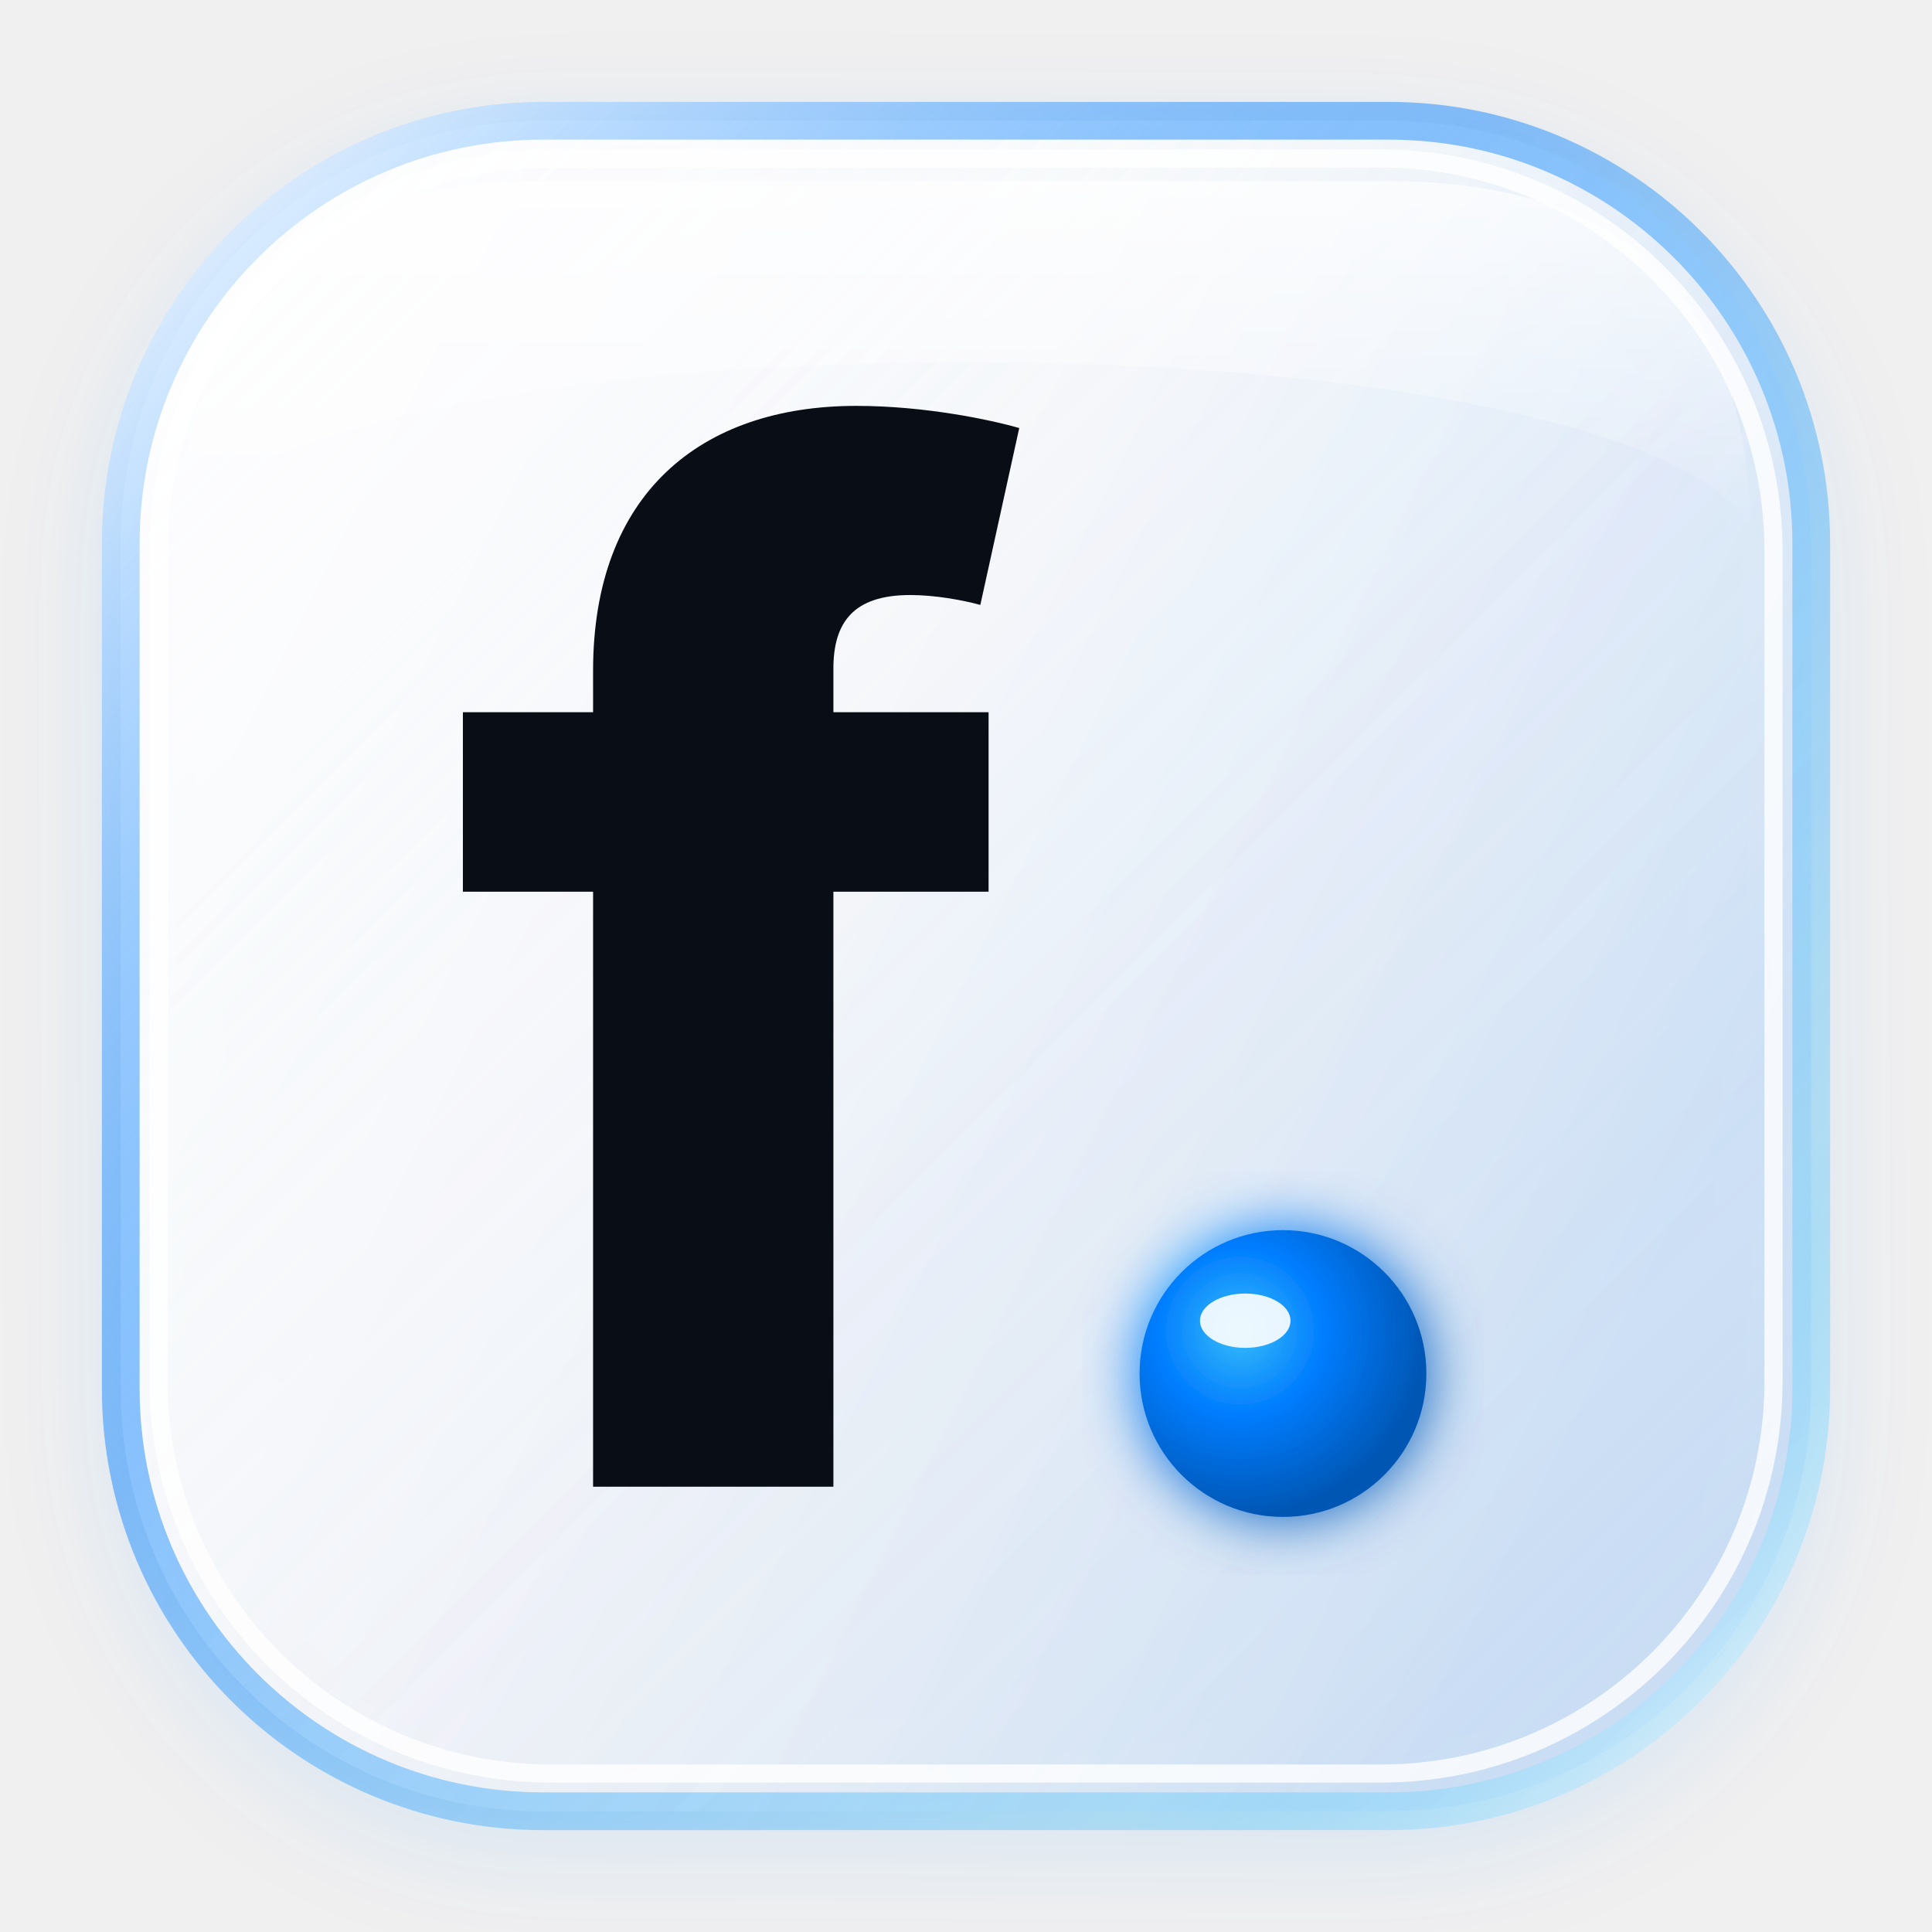
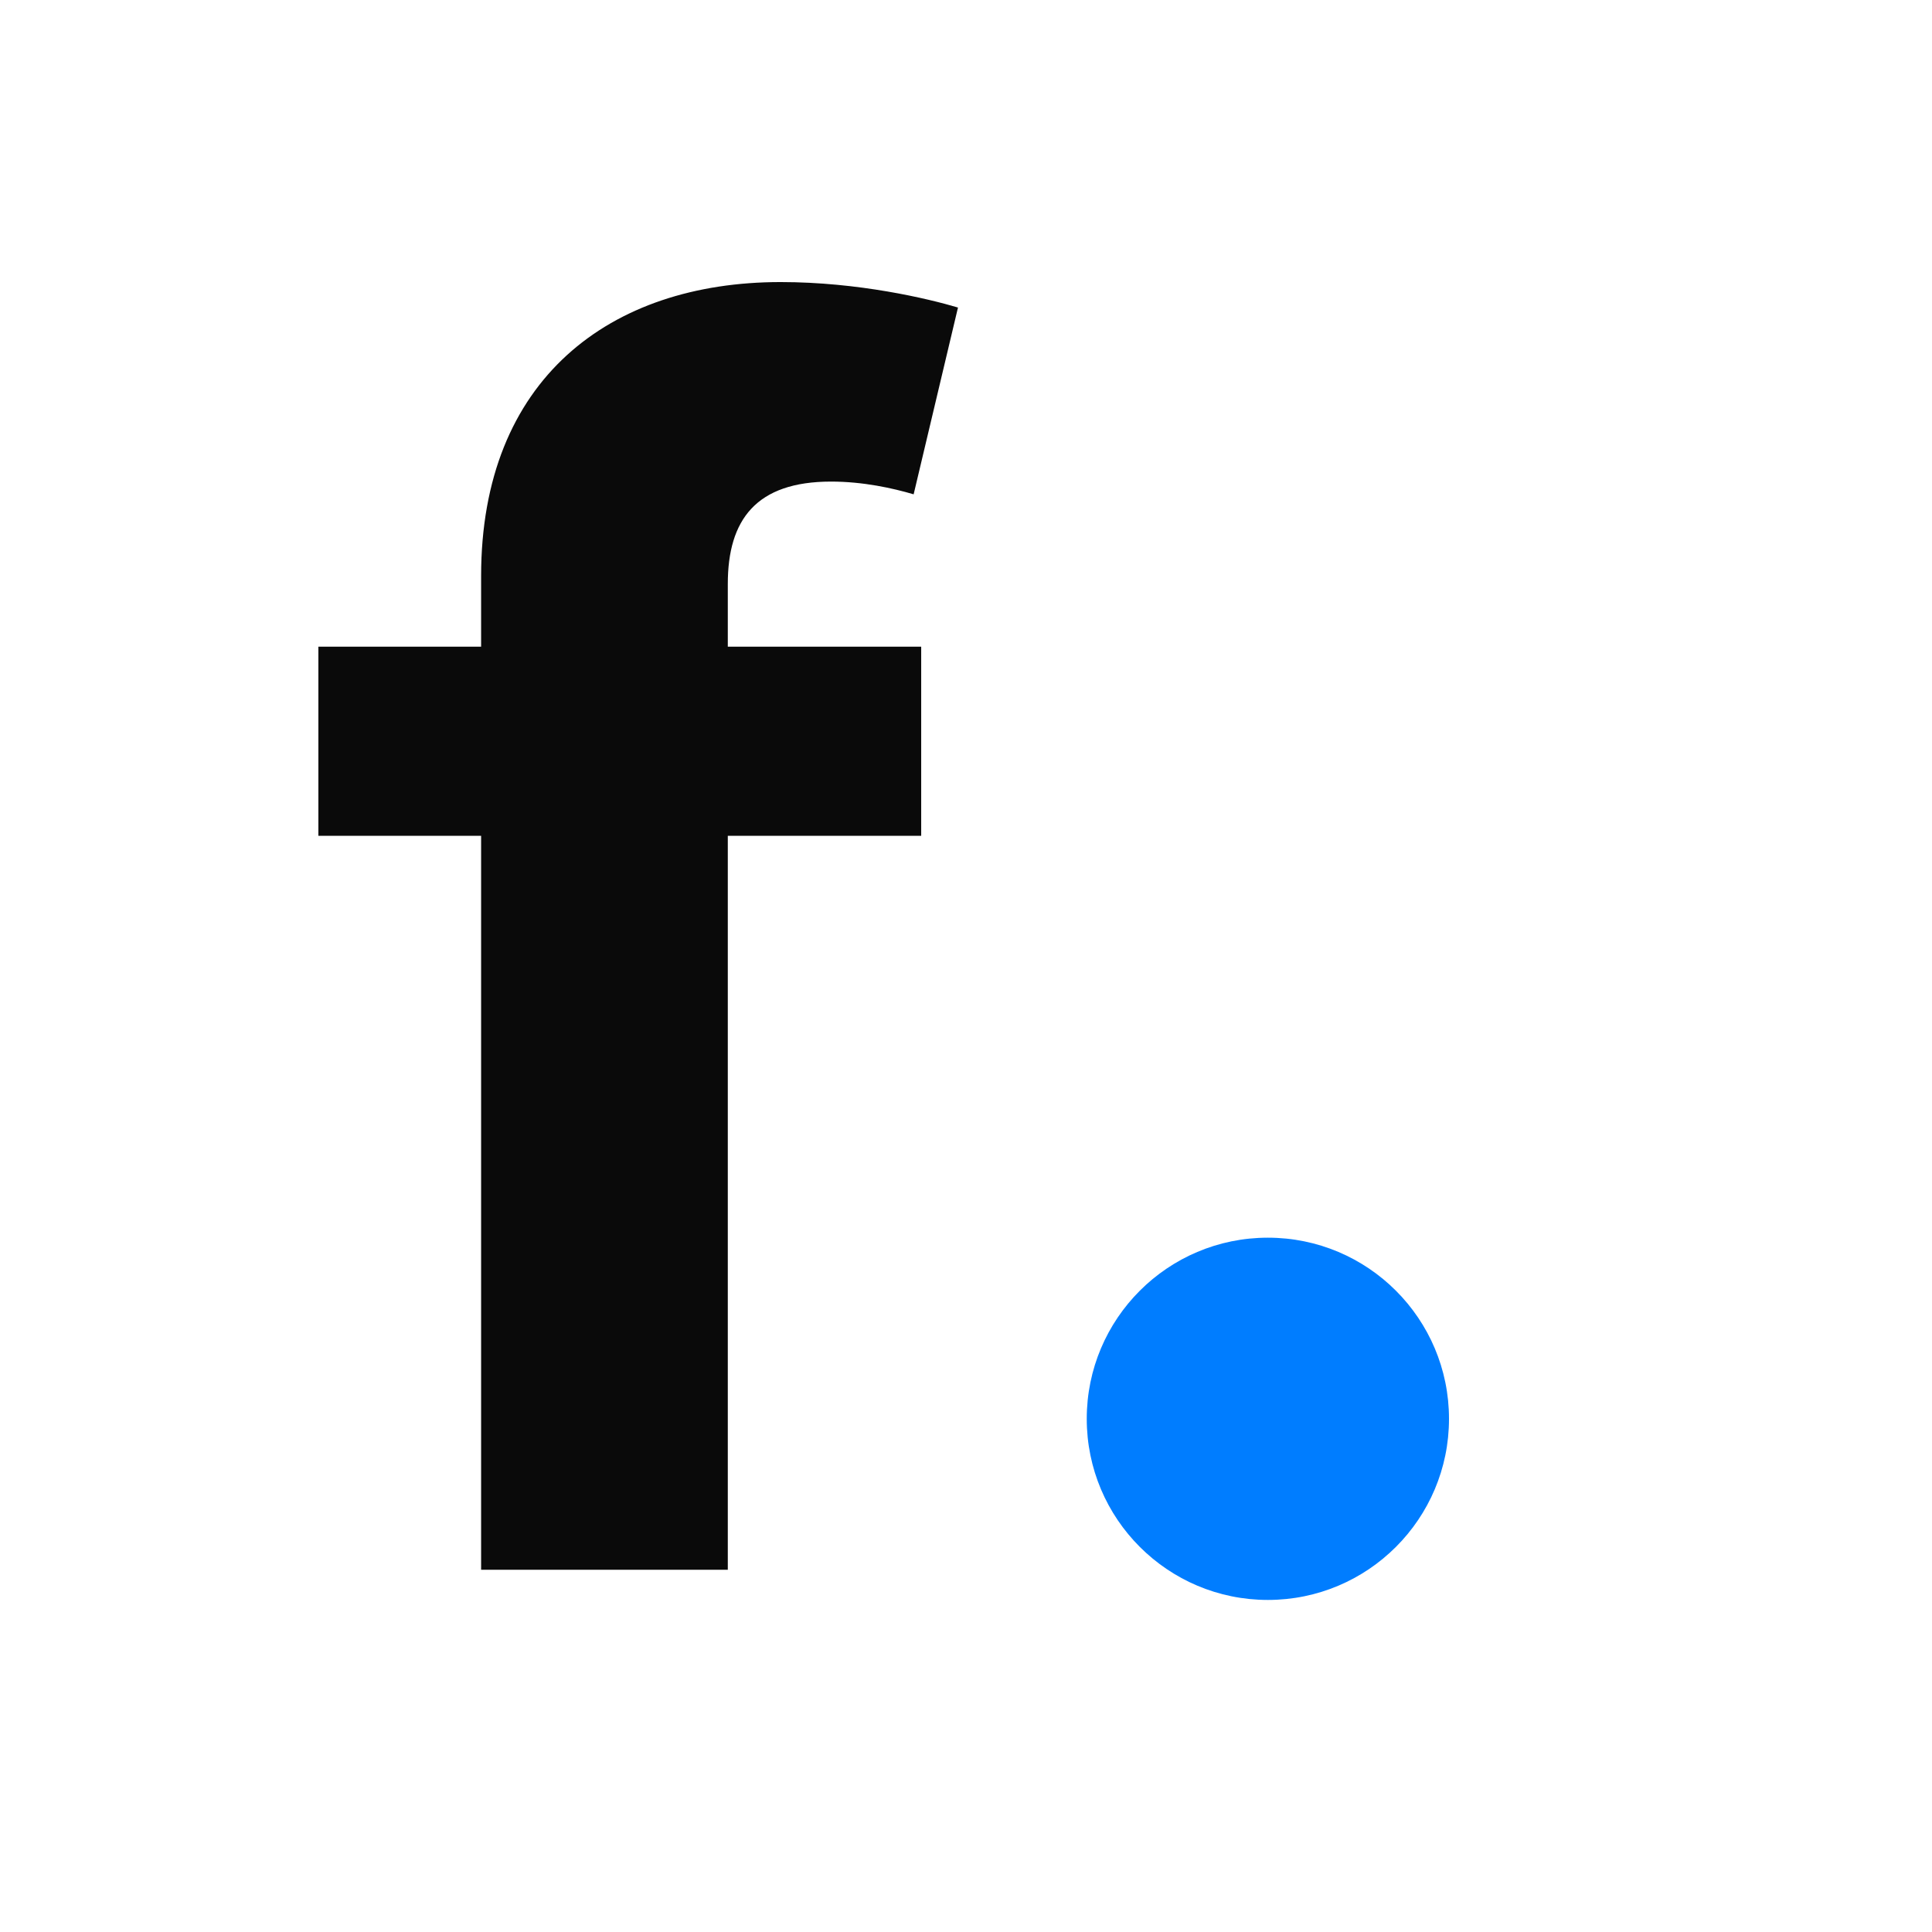
- <svg xmlns="http://www.w3.org/2000/svg" viewBox="0 0 128 128" width="128" height="128">
-   <defs>
-     <filter id="glass-shadow" x="-20%" y="-20%" width="150%" height="150%" filterUnits="userSpaceOnUse">
-       <feDropShadow dx="0" dy="8" stdDeviation="10" flood-color="#0f172a" flood-opacity="0.18" />
-       <feDropShadow dx="0" dy="2" stdDeviation="4" flood-color="#007dff" flood-opacity="0.15" />
-     </filter>
-     <filter id="liquid-glow" x="-20%" y="-20%" width="140%" height="140%">
-       <feGaussianBlur stdDeviation="2" result="blur" />
-       <feComposite in="SourceGraphic" in2="blur" operator="over" />
-     </filter>
-     <linearGradient id="glass-surface" x1="0%" y1="0%" x2="100%" y2="100%">
-       <stop offset="0%" stop-color="#ffffff" stop-opacity="0.96" />
-       <stop offset="35%" stop-color="#f8fafc" stop-opacity="0.84" />
-       <stop offset="70%" stop-color="#eef2f6" stop-opacity="0.78" />
-       <stop offset="100%" stop-color="#e2e8f0" stop-opacity="0.90" />
-     </linearGradient>
-     <linearGradient id="liquid-border" x1="0%" y1="0%" x2="100%" y2="100%">
-       <stop offset="0%" stop-color="#ffffff" stop-opacity="0.95" />
-       <stop offset="40%" stop-color="#007dff" stop-opacity="0.45" />
-       <stop offset="80%" stop-color="#38bdf8" stop-opacity="0.30" />
-       <stop offset="100%" stop-color="#ffffff" stop-opacity="0.85" />
-     </linearGradient>
-     <linearGradient id="specular-highlight" x1="0%" y1="0%" x2="0%" y2="100%">
-       <stop offset="0%" stop-color="#ffffff" stop-opacity="0.9" />
-       <stop offset="100%" stop-color="#ffffff" stop-opacity="0.0" />
-     </linearGradient>
-     <radialGradient id="electric-dot" cx="35%" cy="35%" r="65%">
-       <stop offset="0%" stop-color="#38bdf8" />
-       <stop offset="45%" stop-color="#007dff" />
-       <stop offset="100%" stop-color="#0056b3" />
-     </radialGradient>
-     <linearGradient id="refractive-sheen" x1="0%" y1="0%" x2="100%" y2="50%">
-       <stop offset="0%" stop-color="#ffffff" stop-opacity="0.45" />
-       <stop offset="50%" stop-color="#ffffff" stop-opacity="0.08" />
-       <stop offset="100%" stop-color="#007dff" stop-opacity="0.12" />
-     </linearGradient>
-   </defs>
-   <rect x="8" y="8" width="112" height="112" rx="28" fill="url(#glass-surface)" filter="url(#glass-shadow)" />
-   <rect x="8" y="8" width="112" height="112" rx="28" fill="url(#refractive-sheen)" />
-   <path d="M 12 36 C 12 20, 20 12, 36 12 L 92 12 C 108 12, 116 20, 116 36 C 116 30, 96 24, 64 24 C 32 24, 12 30, 12 36 Z" fill="url(#specular-highlight)" opacity="0.75" />
-   <rect x="8" y="8" width="112" height="112" rx="28" fill="none" stroke="url(#liquid-border)" stroke-width="2.5" />
-   <rect x="10.5" y="10.5" width="107" height="107" rx="26" fill="none" stroke="#ffffff" stroke-width="1.2" stroke-opacity="0.8" />
-   <g id="brand-lockup">
-     <text x="49" y="98.5" text-anchor="middle" font-family="-apple-system, BlinkMacSystemFont, 'Inter', 'Segoe UI', 'Helvetica Neue', Helvetica, Arial, sans-serif" font-weight="800" font-size="94" letter-spacing="-0.03em" fill="#090d16">
-       f
-     </text>
-     <circle cx="85" cy="91" r="9.5" fill="url(#electric-dot)" filter="url(#liquid-glow)" />
-     <ellipse cx="82.5" cy="87.5" rx="3" ry="1.8" fill="#ffffff" opacity="0.9" />
-   </g>
+ <svg xmlns="http://www.w3.org/2000/svg" viewBox="0 0 64 64" width="64" height="64">
+   <rect width="64" height="64" fill="#ffffff" />
+   <text x="10" y="52" font-family="'Inter', -apple-system, BlinkMacSystemFont, 'Segoe UI', 'Helvetica Neue', Helvetica, Arial, sans-serif" font-weight="700" font-size="56" letter-spacing="-0.03em" fill="#0a0a0a">f</text>
+   <circle cx="42" cy="47" r="6" fill="#007dff" />
</svg>
